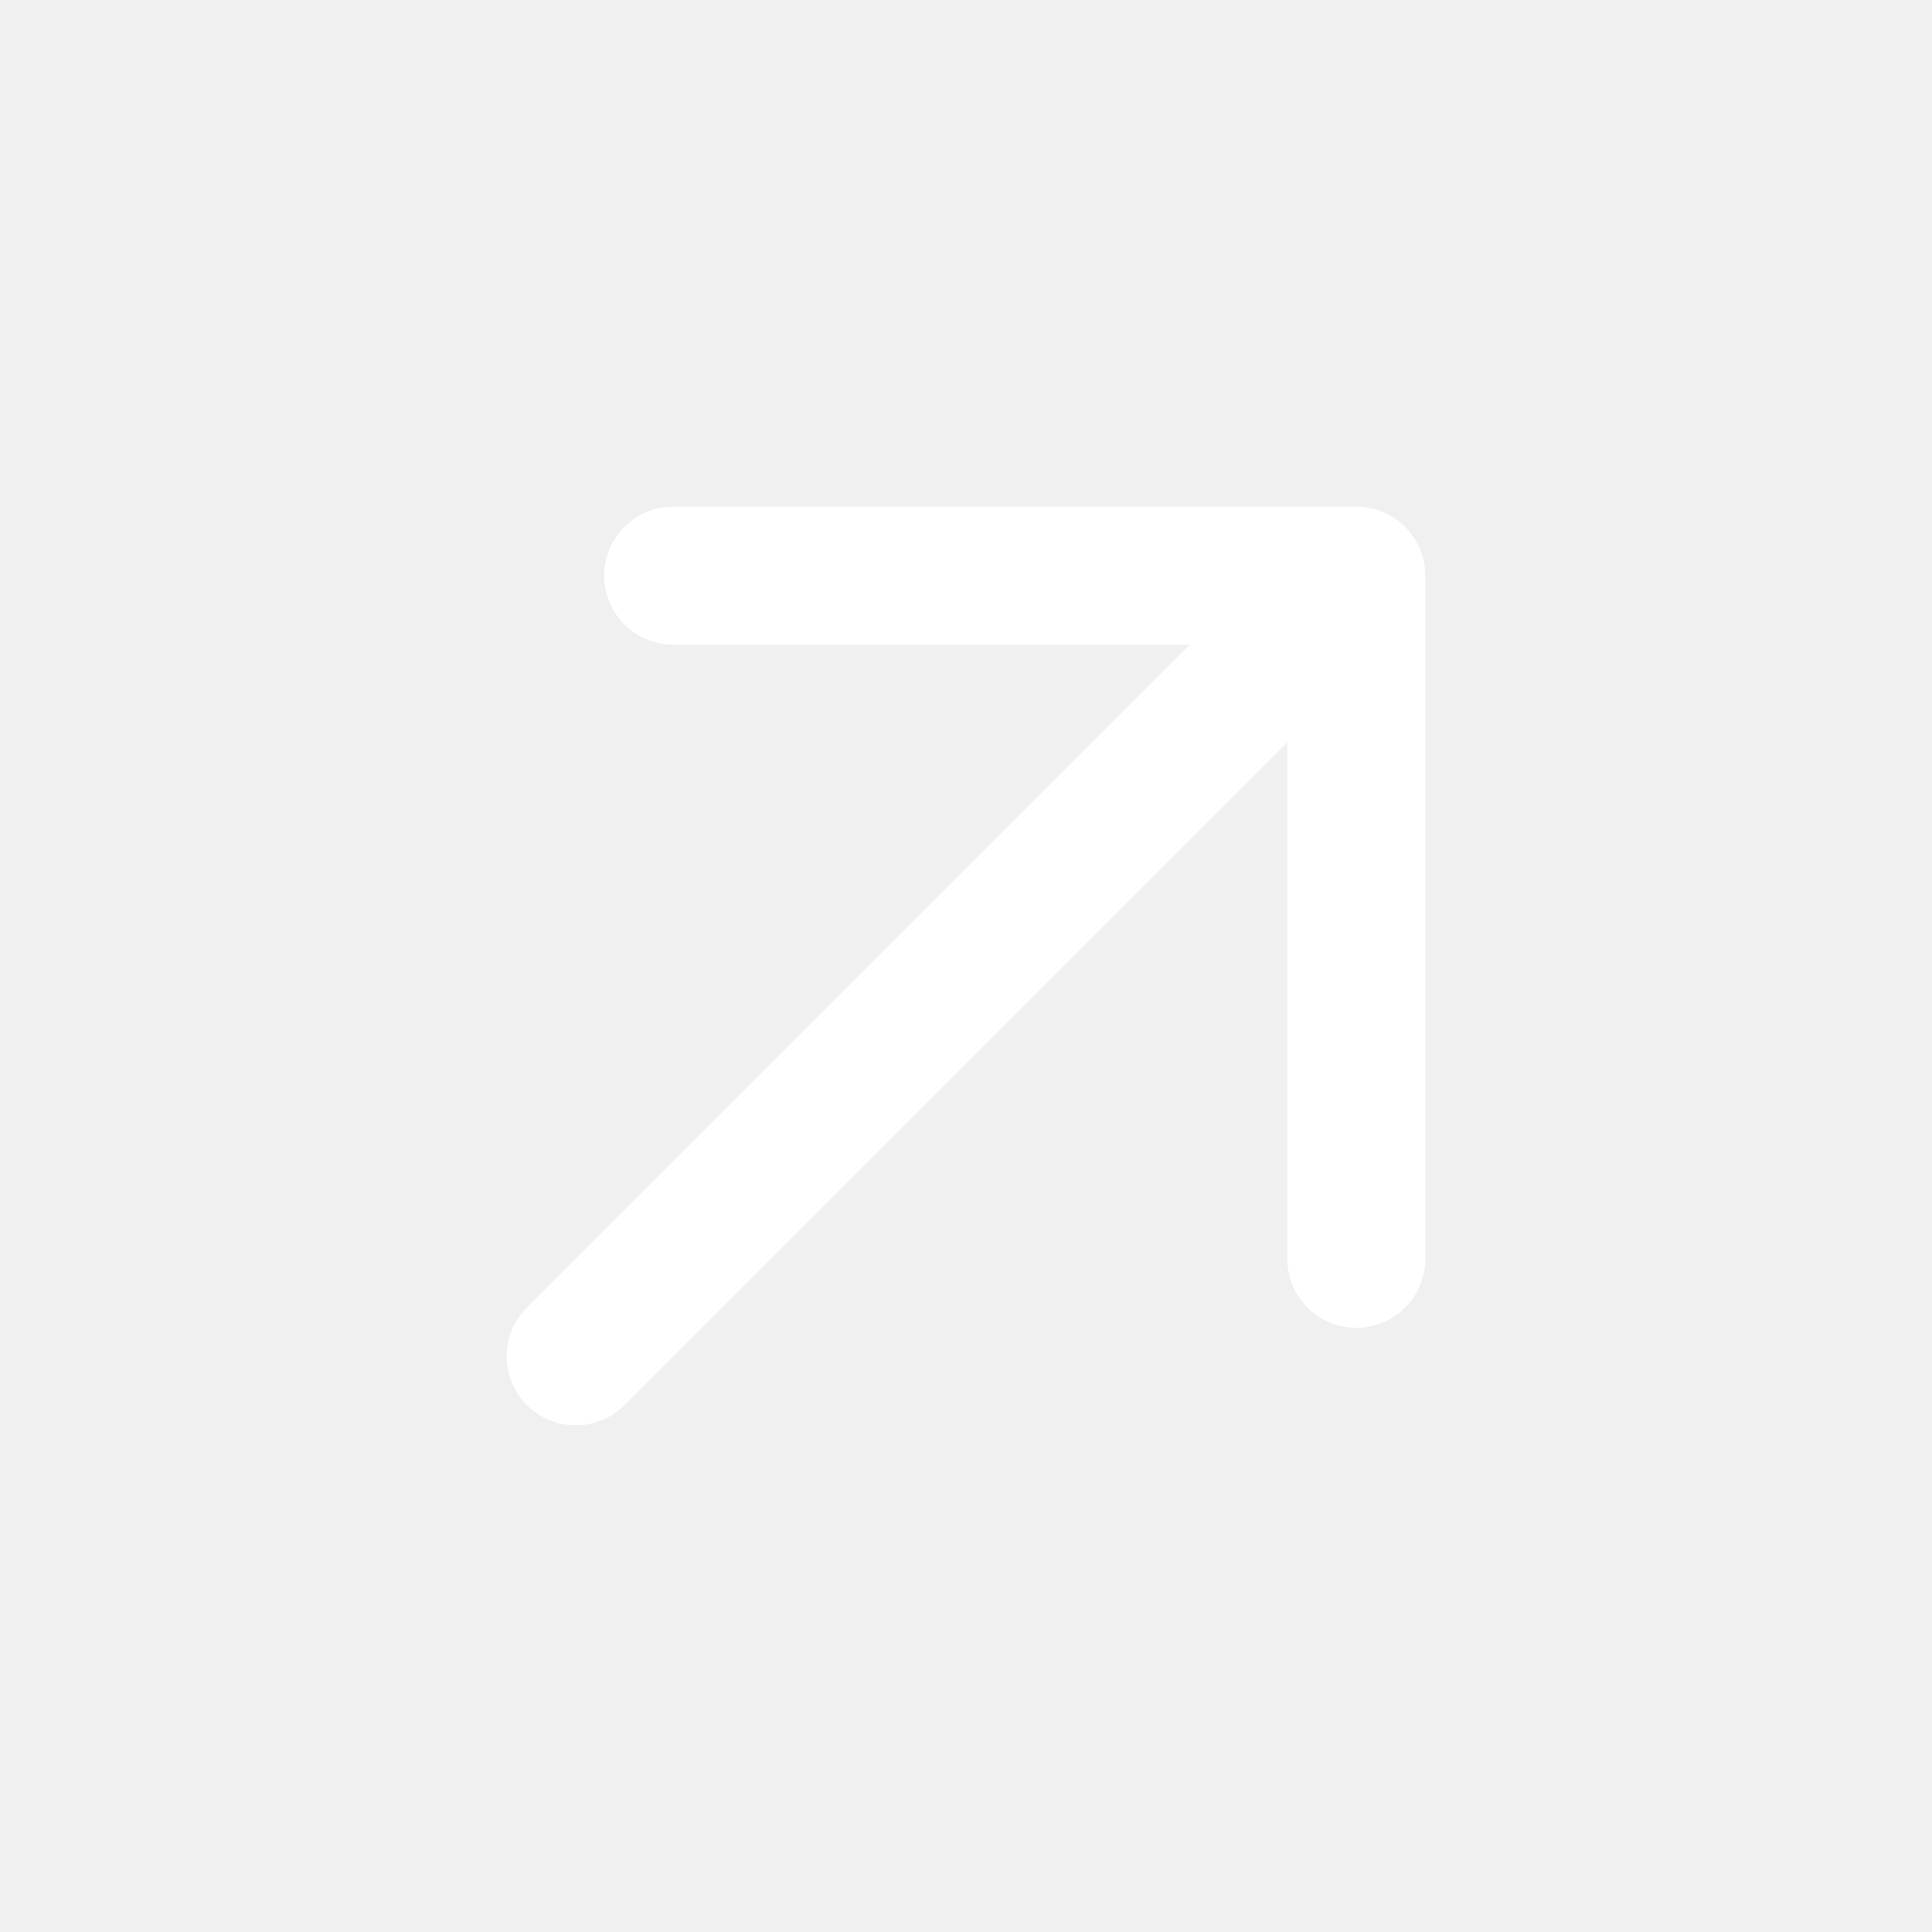
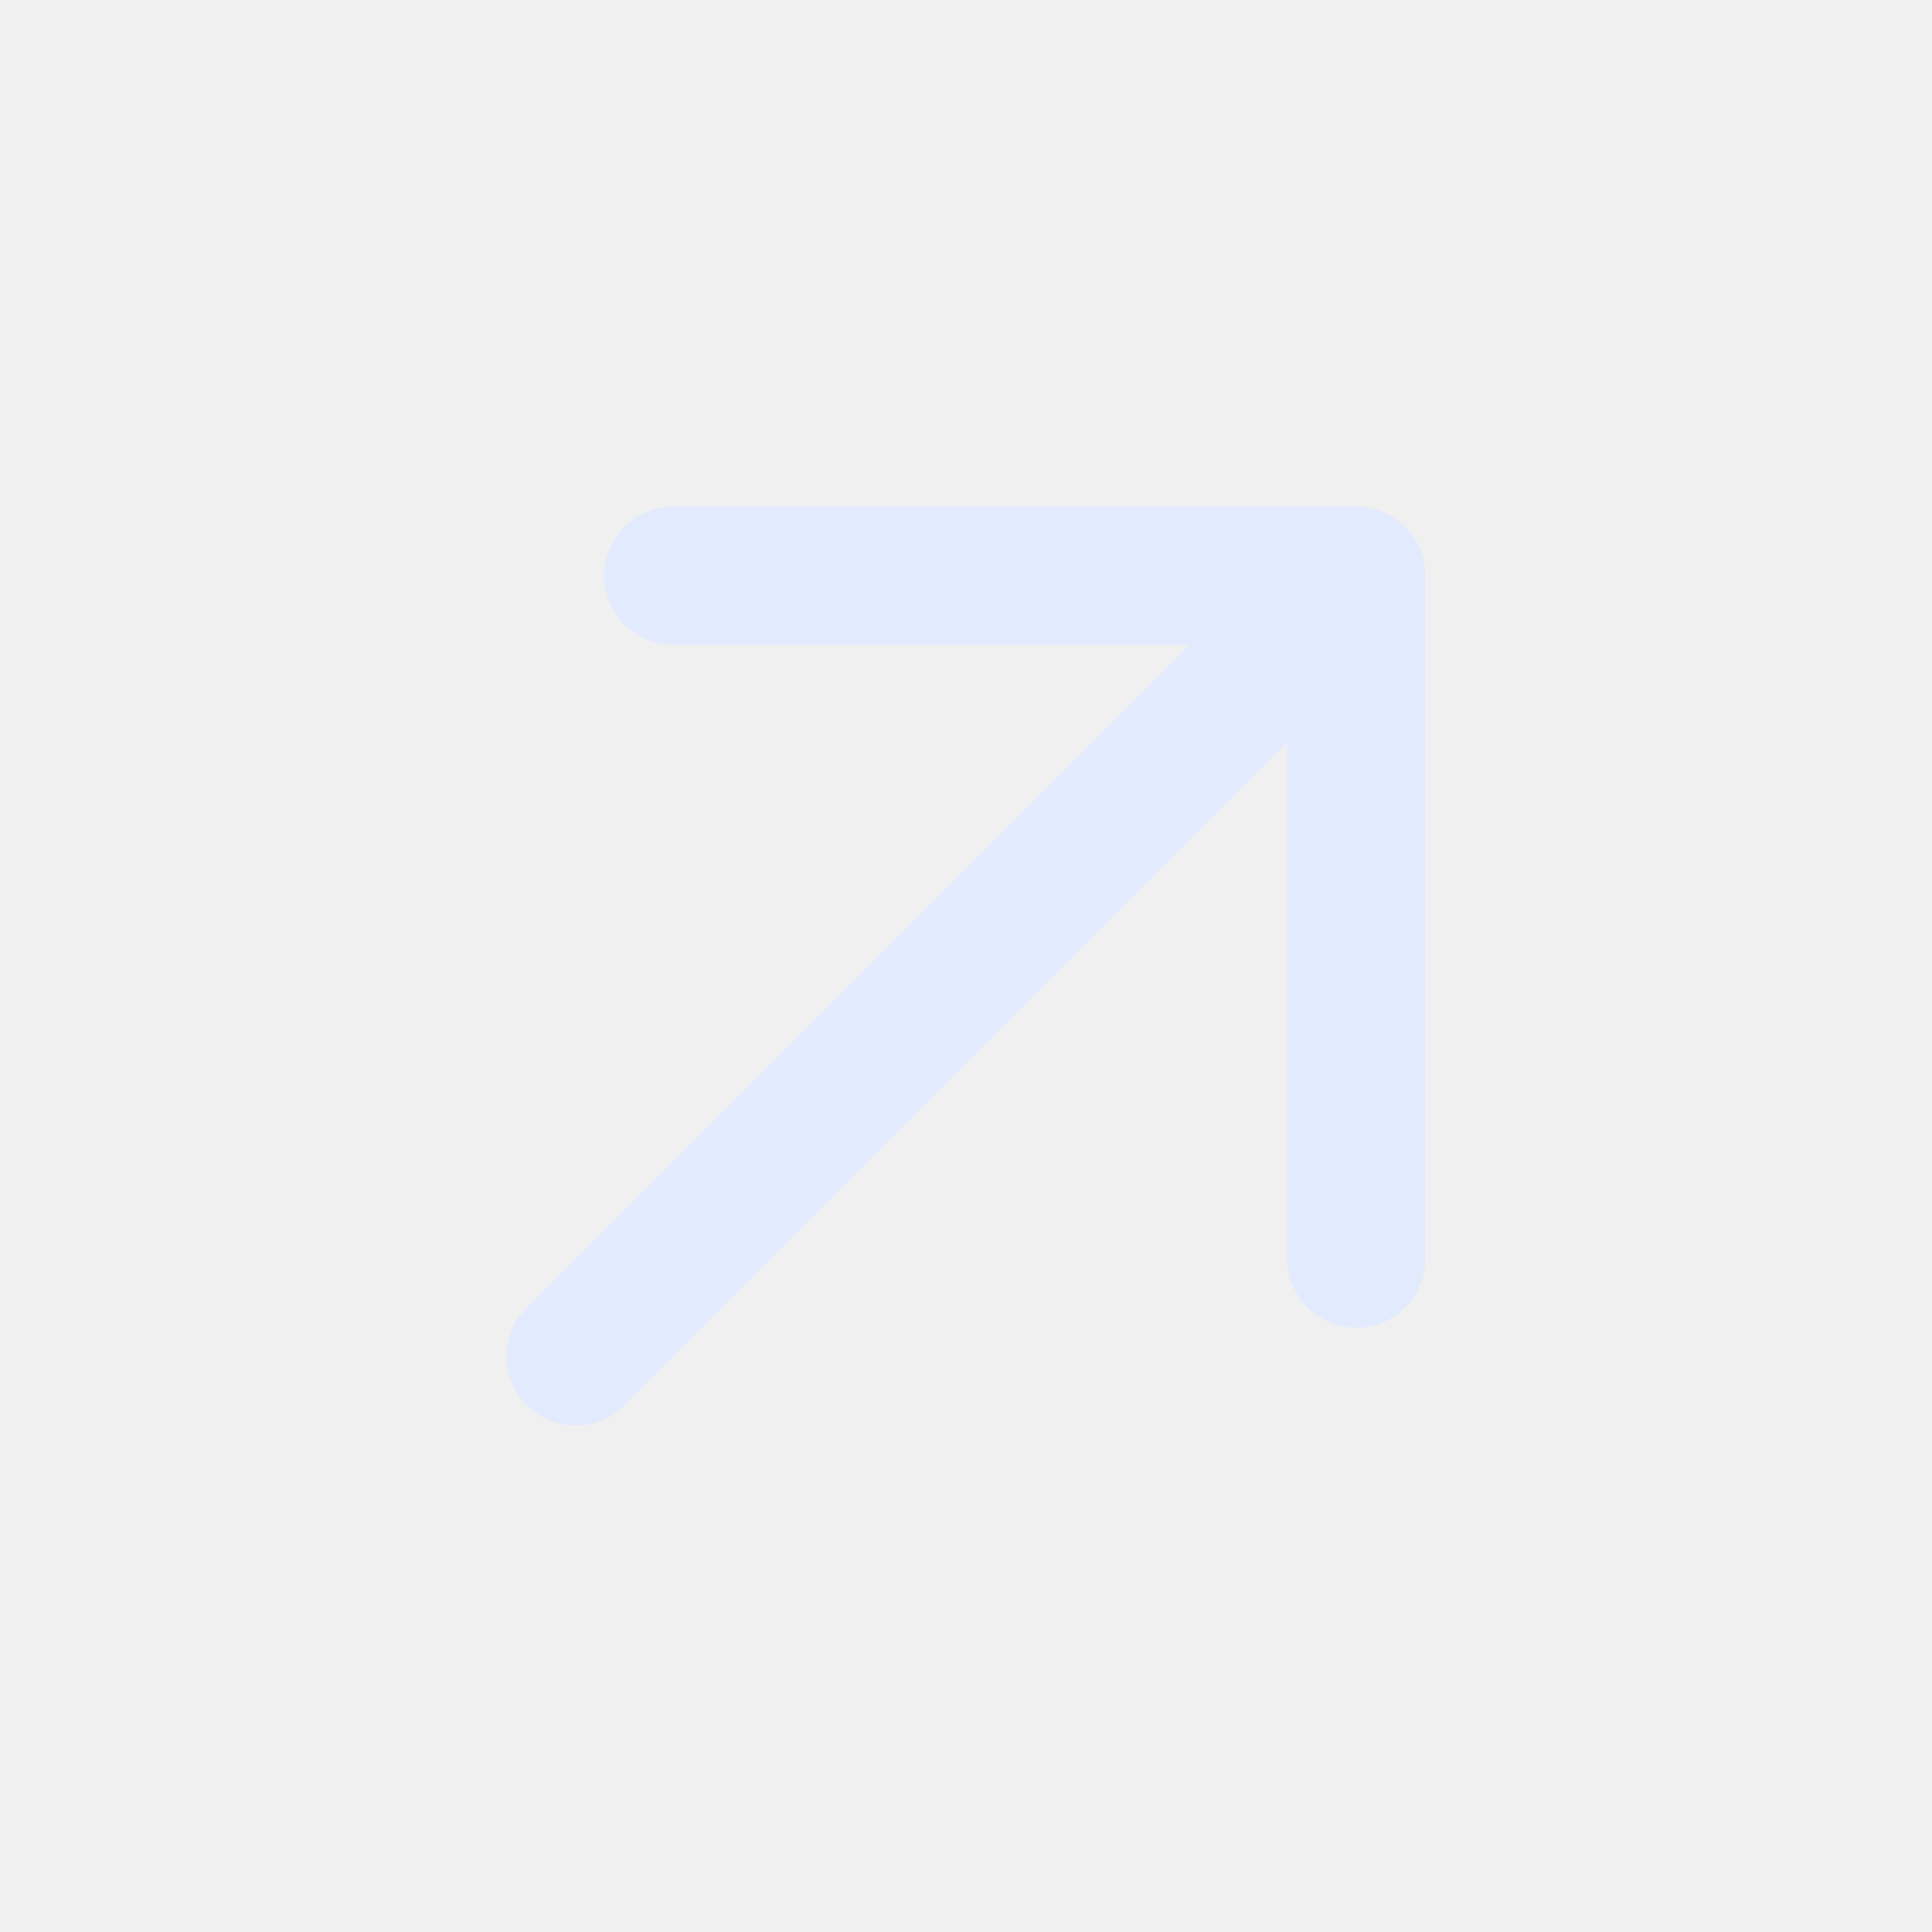
<svg xmlns="http://www.w3.org/2000/svg" viewBox="-4 -4 28.00 28.00" fill="none">
  <g id="SVGRepo_bgCarrier" stroke-width="0" />
  <g id="SVGRepo_tracerCarrier" stroke-linecap="round" stroke-linejoin="round" />
  <g id="SVGRepo_iconCarrier">
-     <path stroke="#ffffff" stroke-linecap="round" stroke-linejoin="round" stroke-width="2" d="M4.343 15.657L15.657 4.343m0 0v9.9m0-9.9h-9.9" />
+     <path stroke="#E2EAFD" stroke-linecap="round" stroke-linejoin="round" stroke-width="2" d="M4.343 15.657L15.657 4.343m0 0v9.9m0-9.9h-9.9" />
  </g>
</svg>
